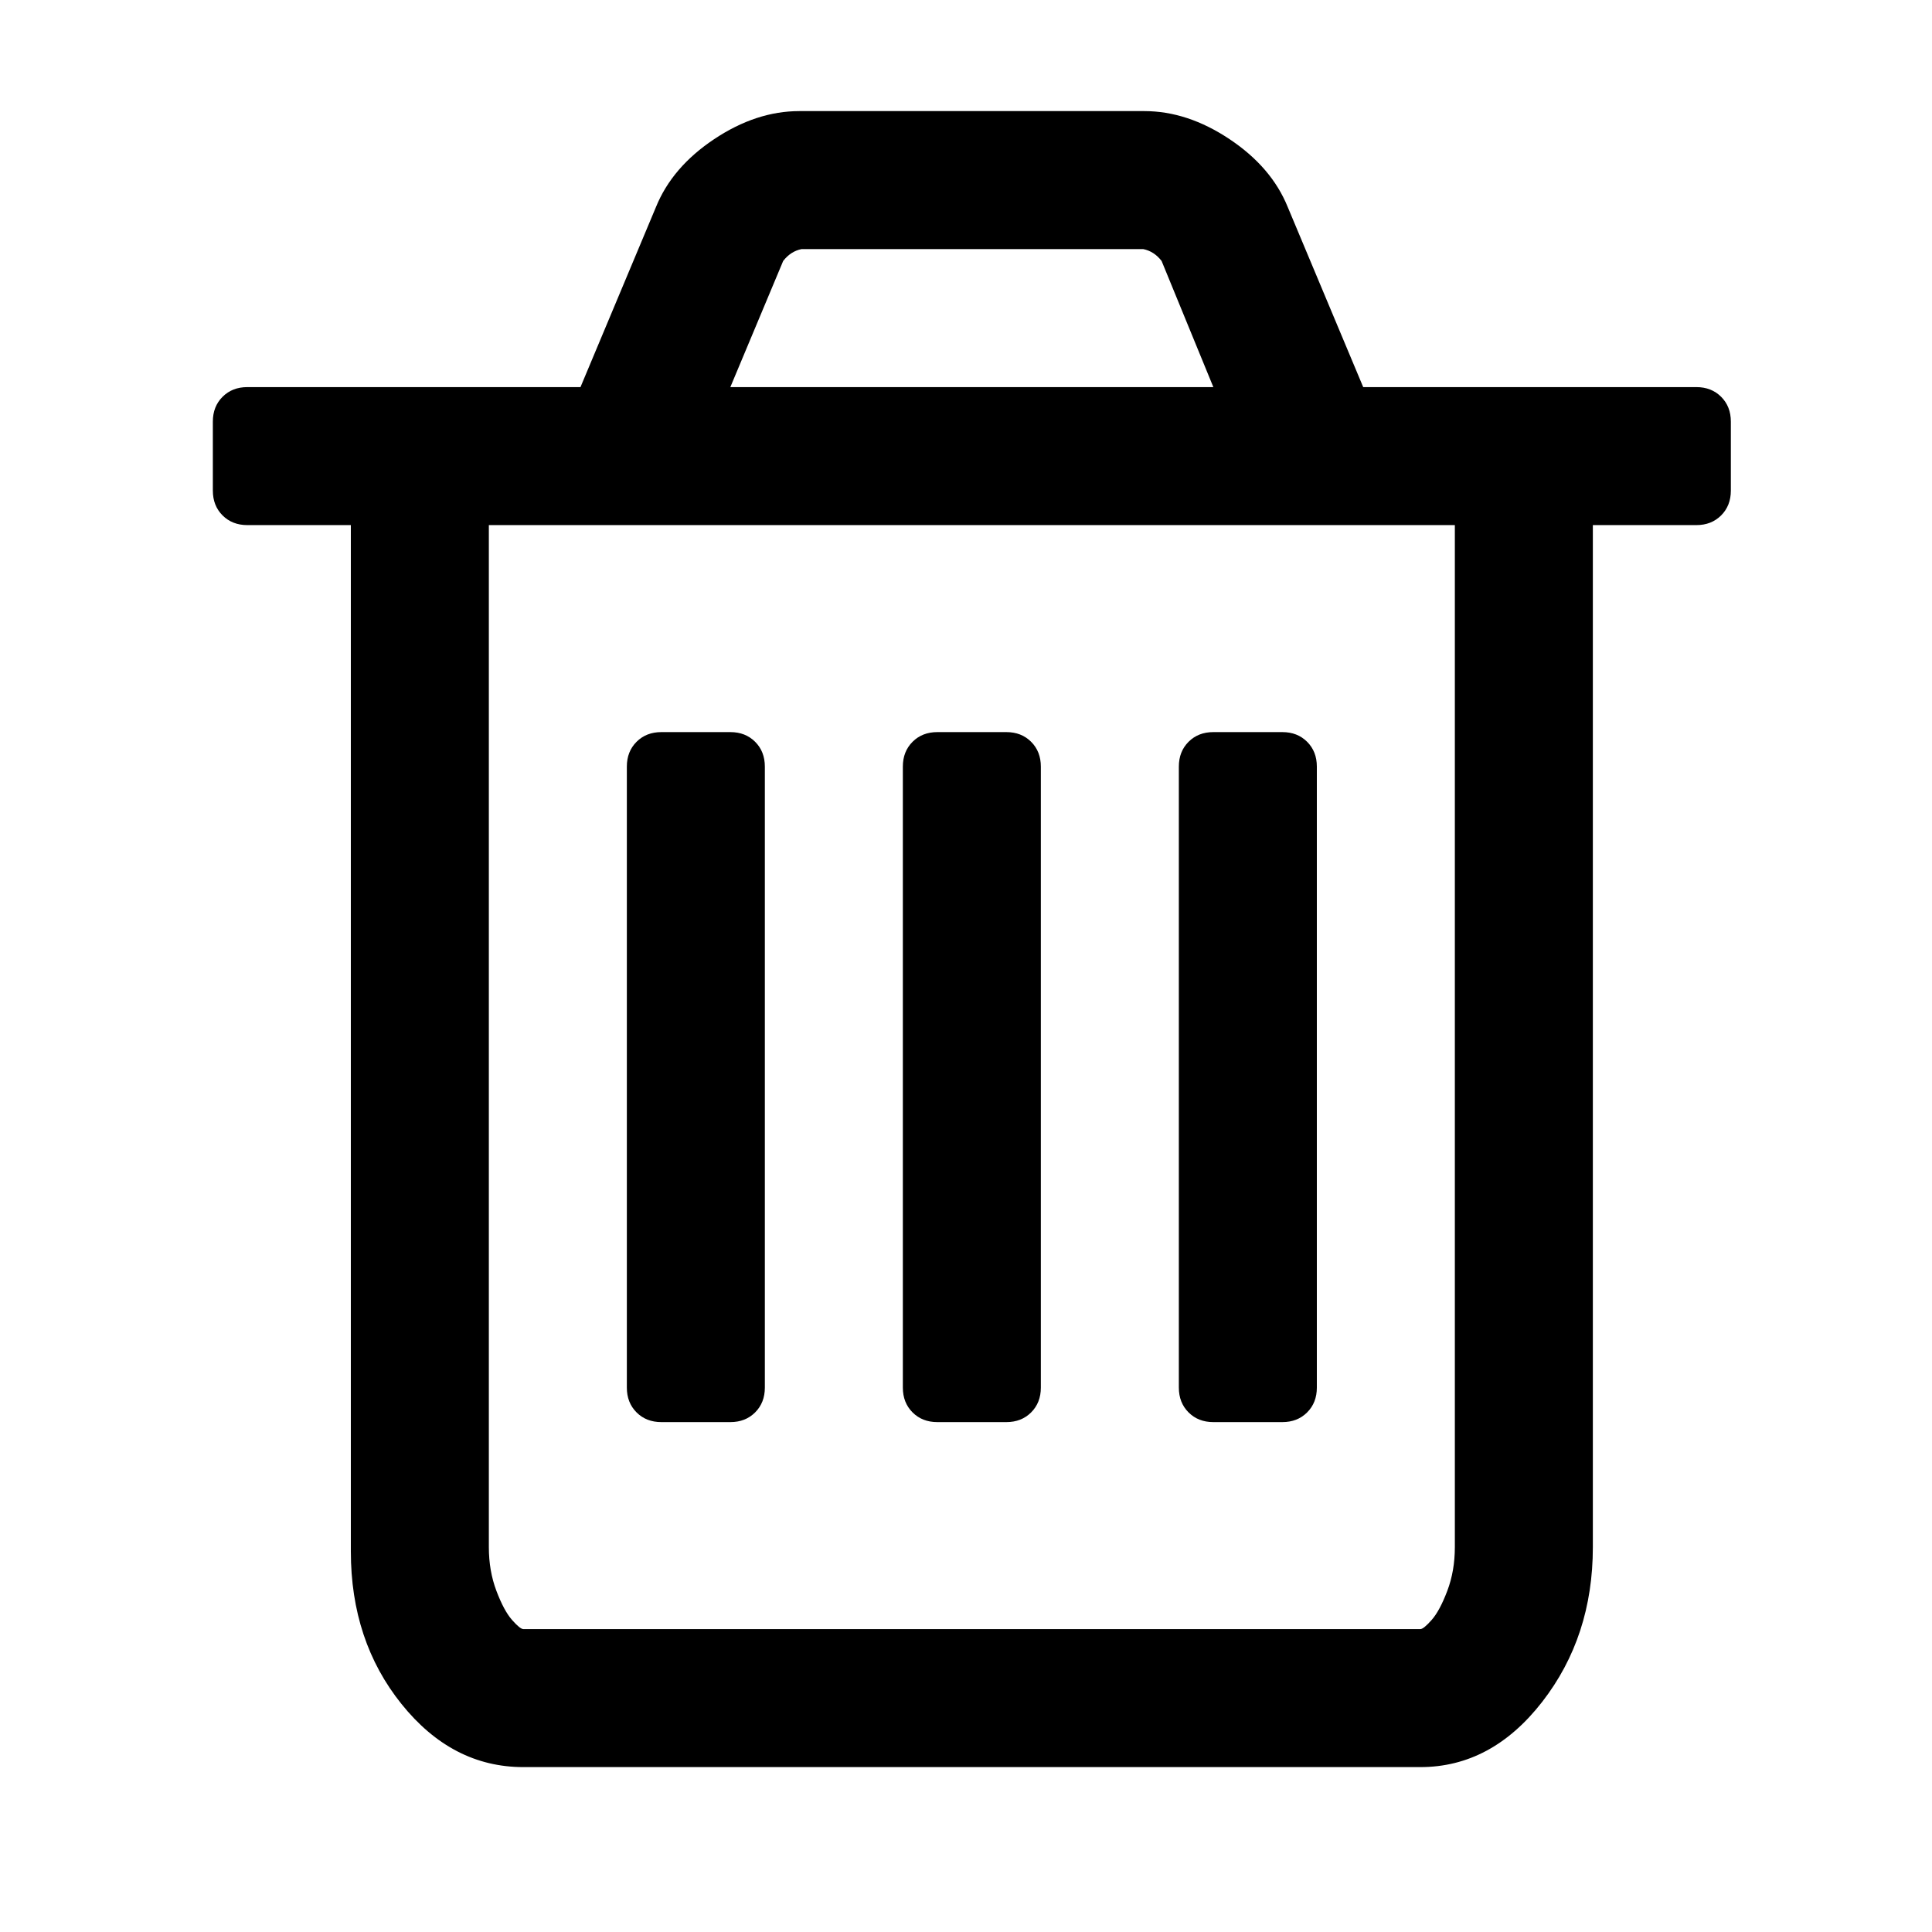
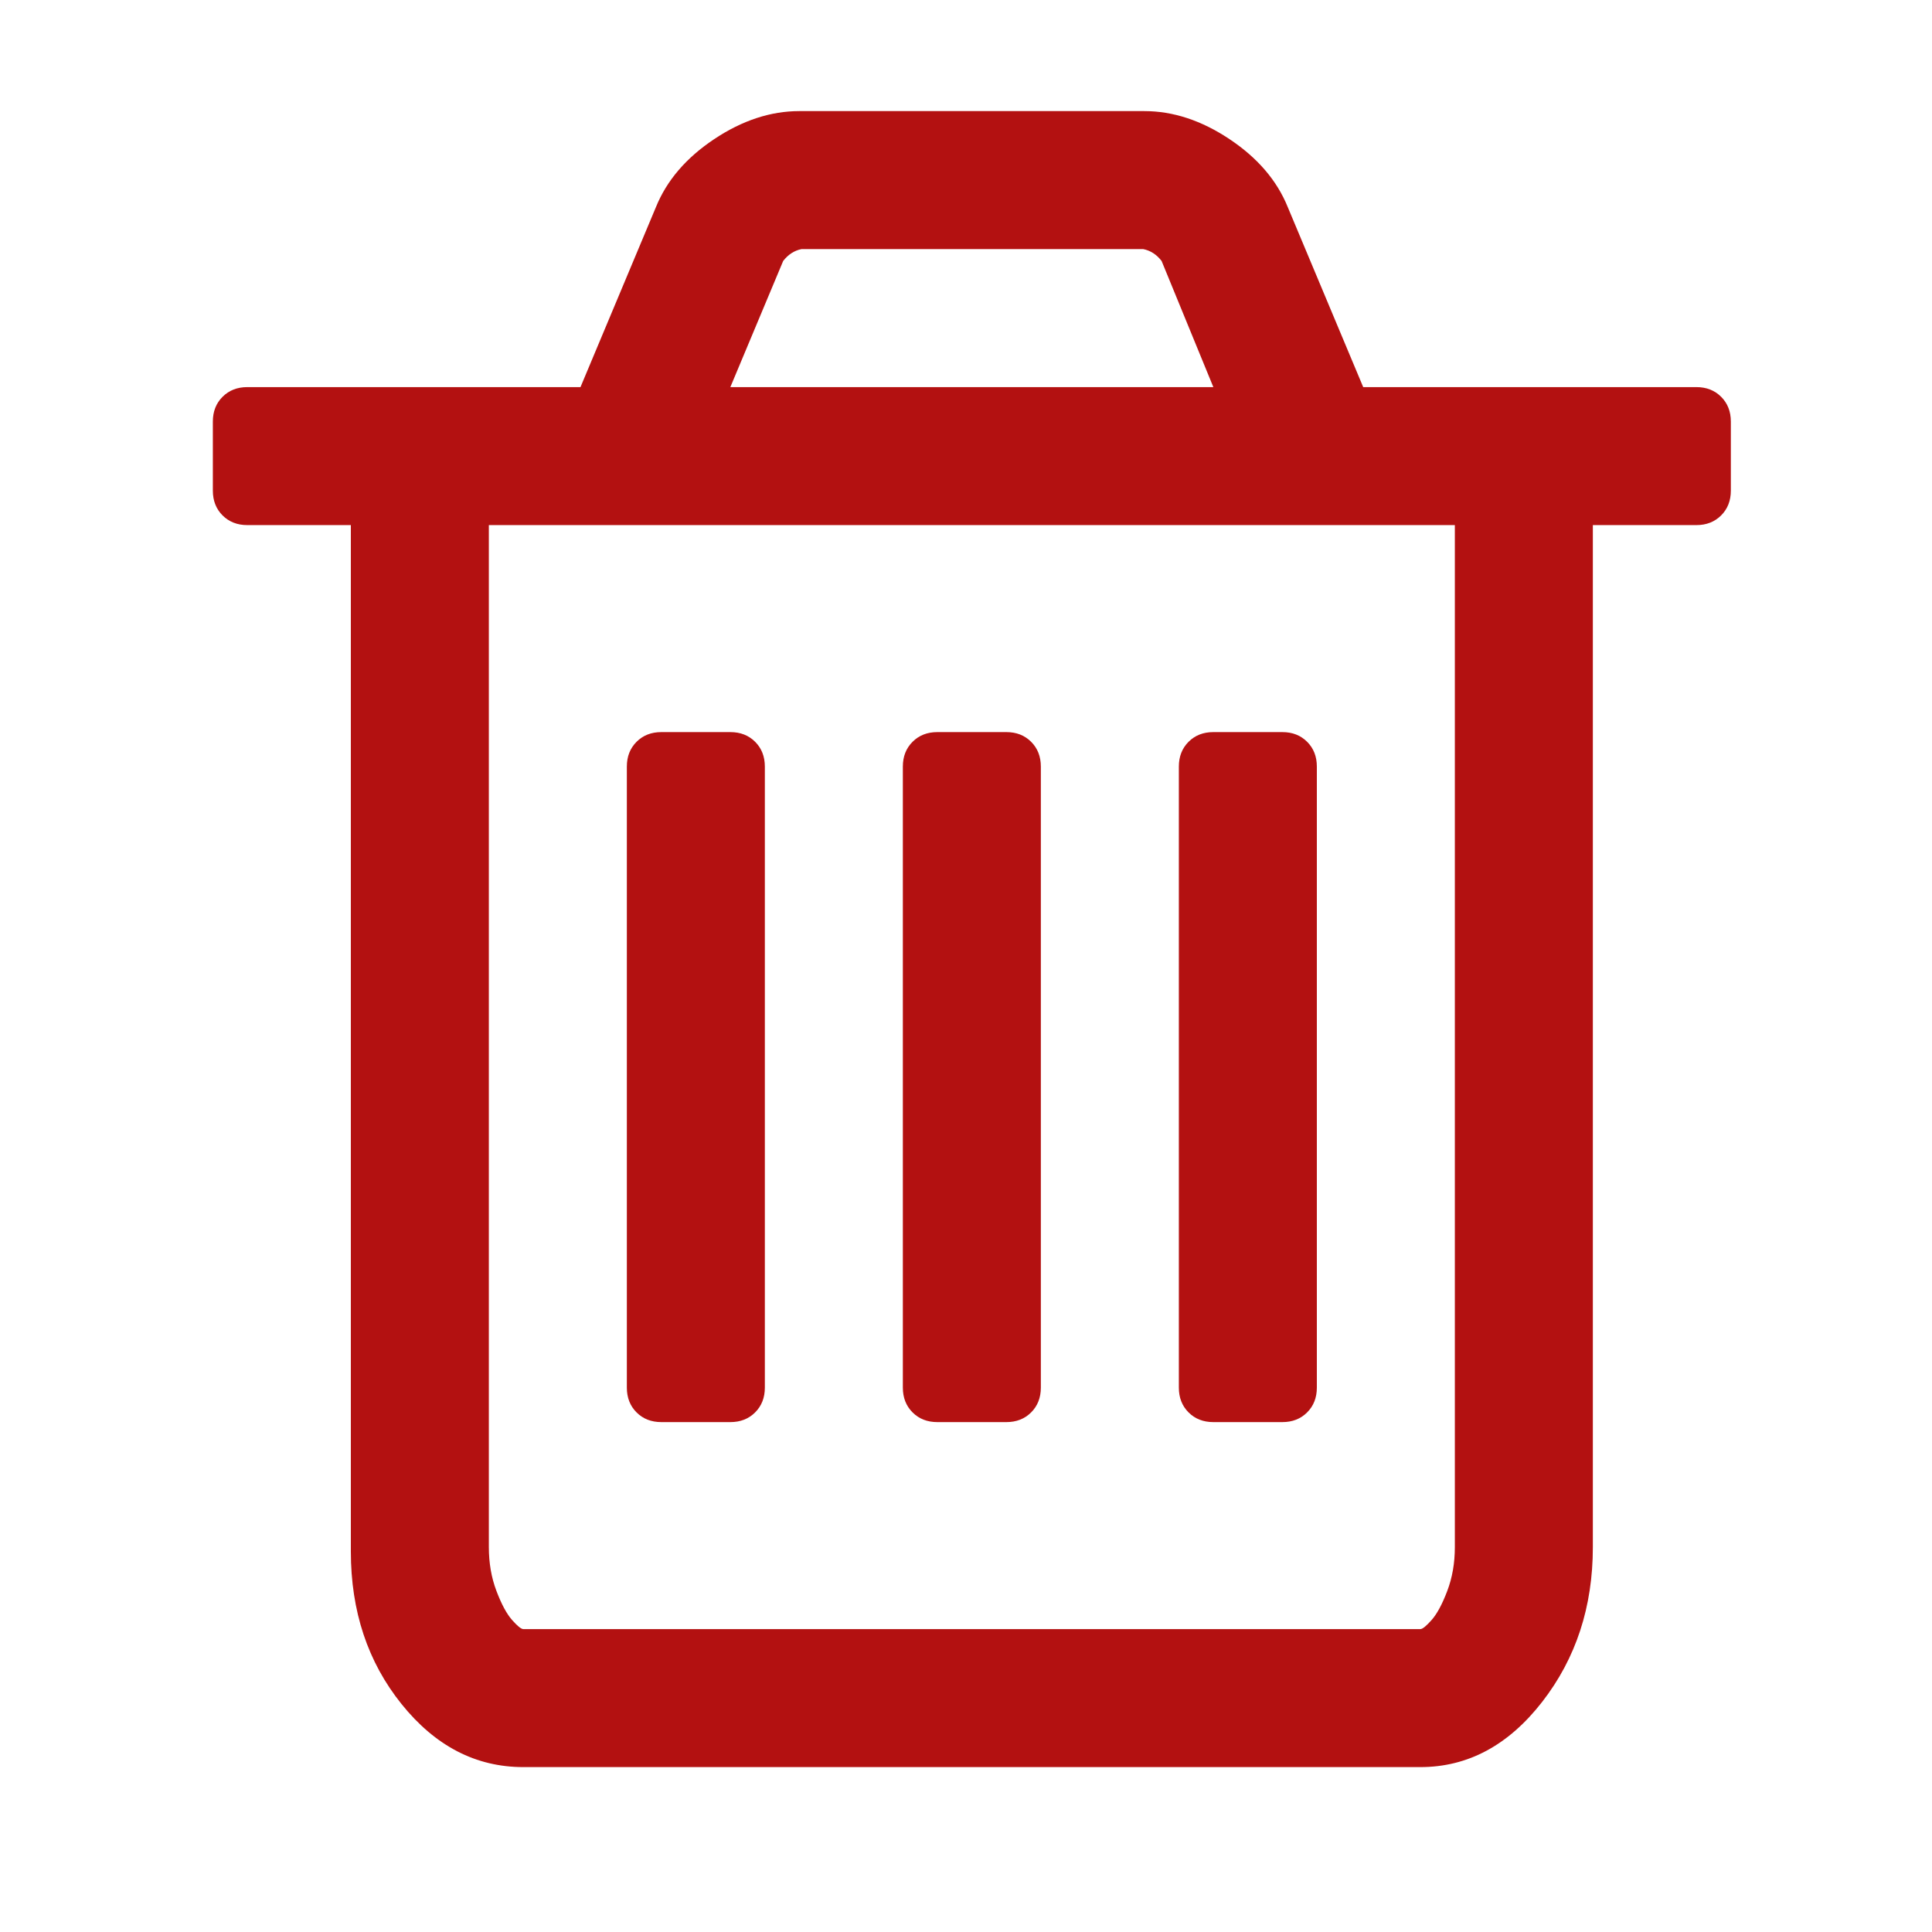
<svg xmlns="http://www.w3.org/2000/svg" viewBox="0 -256 1792 1792" id="svg3741" version="1.1" width="100%" height="100%">
  <defs id="defs3749" />
-   <g transform="matrix(1,0,0,-1,197.4237,1255.051)" fill="#b31111" id="g3743">
-     <path d="M 512,800 V 224 q 0,-14 -9,-23 -9,-9 -23,-9 h -64 q -14,0 -23,9 -9,9 -9,23 v 576 q 0,14 9,23 9,9 23,9 h 64 q 14,0 23,-9 9,-9 9,-23 z m 256,0 V 224 q 0,-14 -9,-23 -9,-9 -23,-9 h -64 q -14,0 -23,9 -9,9 -9,23 v 576 q 0,14 9,23 9,9 23,9 h 64 q 14,0 23,-9 9,-9 9,-23 z m 256,0 V 224 q 0,-14 -9,-23 -9,-9 -23,-9 h -64 q -14,0 -23,9 -9,9 -9,23 v 576 q 0,14 9,23 9,9 23,9 h 64 q 14,0 23,-9 9,-9 9,-23 z M 1152,76 v 948 H 256 V 76 Q 256,54 263,35.5 270,17 277.5,8.5 285,0 288,0 h 832 q 3,0 10.5,8.5 7.5,8.5 14.5,27 7,18.5 7,40.5 z M 480,1152 h 448 l -48,117 q -7,9 -17,11 H 546 q -10,-2 -17,-11 z m 928,-32 v -64 q 0,-14 -9,-23 -9,-9 -23,-9 h -96 V 76 q 0,-83 -47,-143.5 -47,-60.5 -113,-60.5 H 288 q -66,0 -113,58.5 Q 128,-11 128,72 v 952 H 32 q -14,0 -23,9 -9,9 -9,23 v 64 q 0,14 9,23 9,9 23,9 h 309 l 70,167 q 15,37 54,63 39,26 79,26 h 320 q 40,0 79,-26 39,-26 54,-63 l 70,-167 h 309 q 14,0 23,-9 9,-9 9,-23 z" id="path3745" style="fill:currentColor" />
+   <g transform="matrix(1,0,0,-1,197.4237,1255.051)" id="g3743">
+     <path d="M 512,800 V 224 q 0,-14 -9,-23 -9,-9 -23,-9 h -64 q -14,0 -23,9 -9,9 -9,23 v 576 q 0,14 9,23 9,9 23,9 h 64 q 14,0 23,-9 9,-9 9,-23 z m 256,0 V 224 q 0,-14 -9,-23 -9,-9 -23,-9 h -64 q -14,0 -23,9 -9,9 -9,23 v 576 q 0,14 9,23 9,9 23,9 h 64 q 14,0 23,-9 9,-9 9,-23 z m 256,0 V 224 q 0,-14 -9,-23 -9,-9 -23,-9 h -64 q -14,0 -23,9 -9,9 -9,23 v 576 q 0,14 9,23 9,9 23,9 h 64 q 14,0 23,-9 9,-9 9,-23 z M 1152,76 v 948 H 256 V 76 Q 256,54 263,35.5 270,17 277.5,8.5 285,0 288,0 h 832 q 3,0 10.5,8.5 7.5,8.5 14.5,27 7,18.5 7,40.5 z M 480,1152 h 448 l -48,117 q -7,9 -17,11 H 546 q -10,-2 -17,-11 z m 928,-32 v -64 q 0,-14 -9,-23 -9,-9 -23,-9 h -96 V 76 q 0,-83 -47,-143.5 -47,-60.5 -113,-60.5 H 288 q -66,0 -113,58.5 Q 128,-11 128,72 v 952 H 32 q -14,0 -23,9 -9,9 -9,23 v 64 q 0,14 9,23 9,9 23,9 h 309 l 70,167 q 15,37 54,63 39,26 79,26 h 320 q 40,0 79,-26 39,-26 54,-63 l 70,-167 h 309 q 14,0 23,-9 9,-9 9,-23 z" id="path3745" style="fill:#b31111" />
  </g>
</svg>
